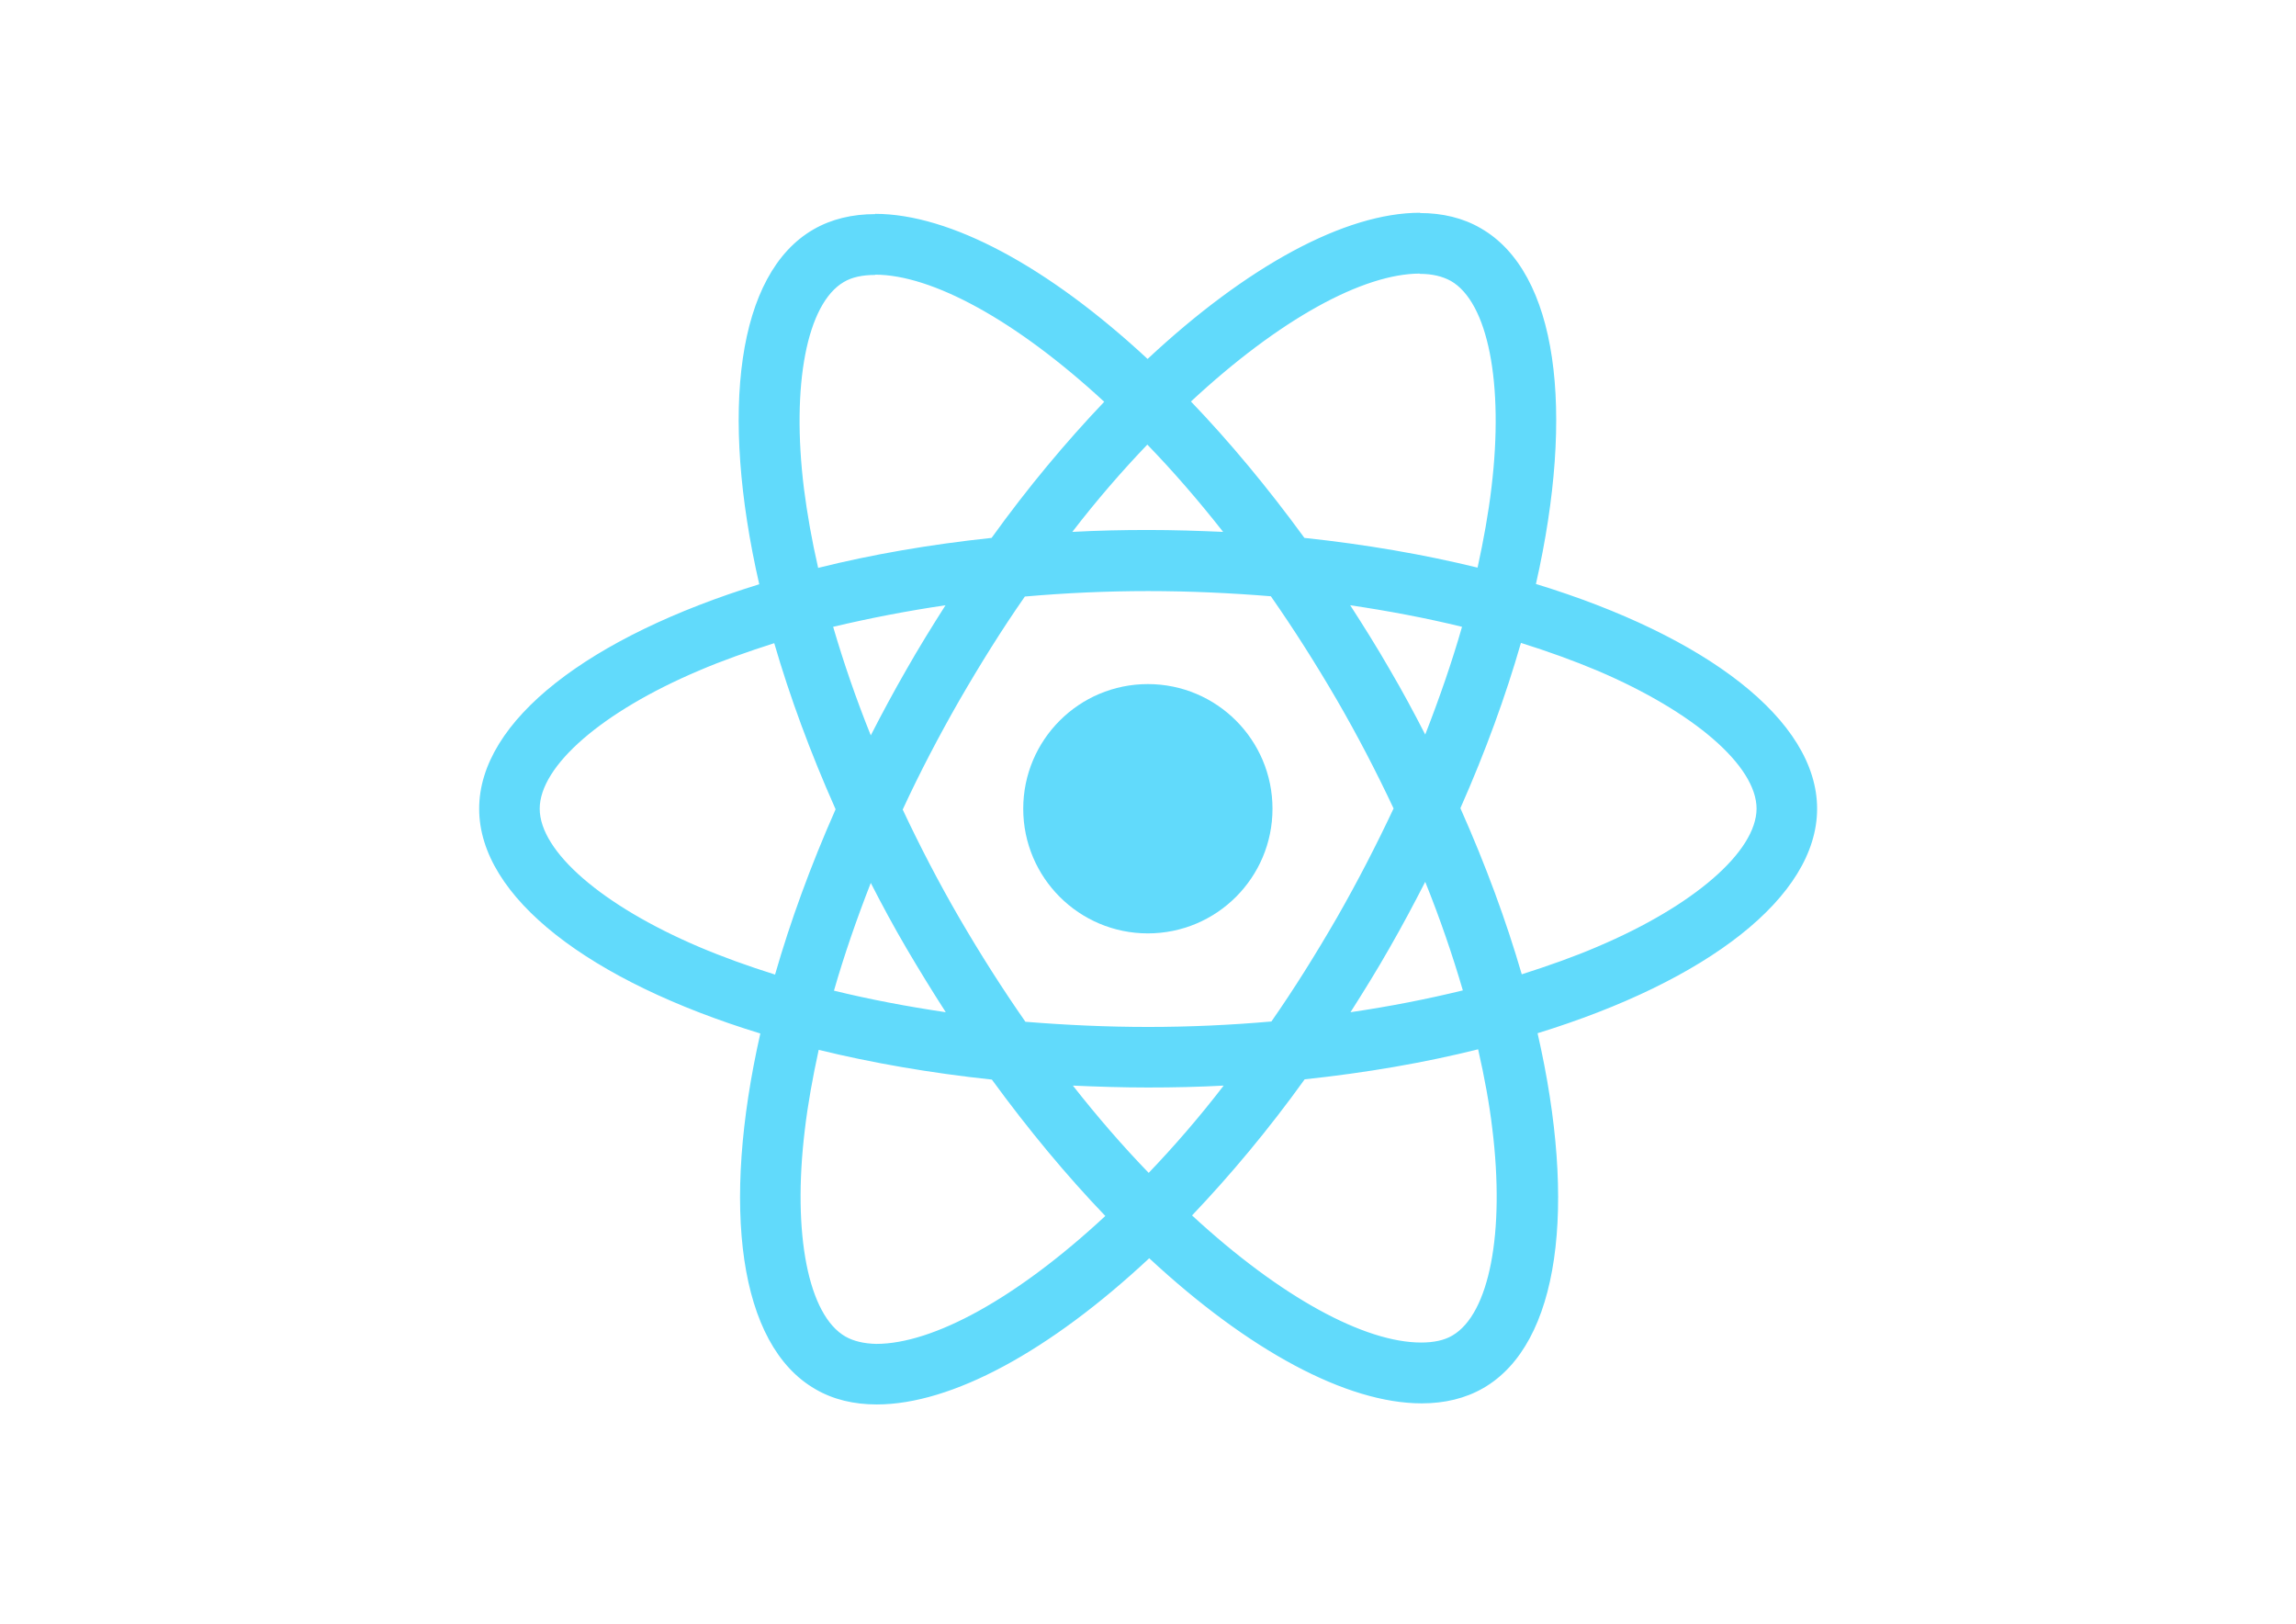
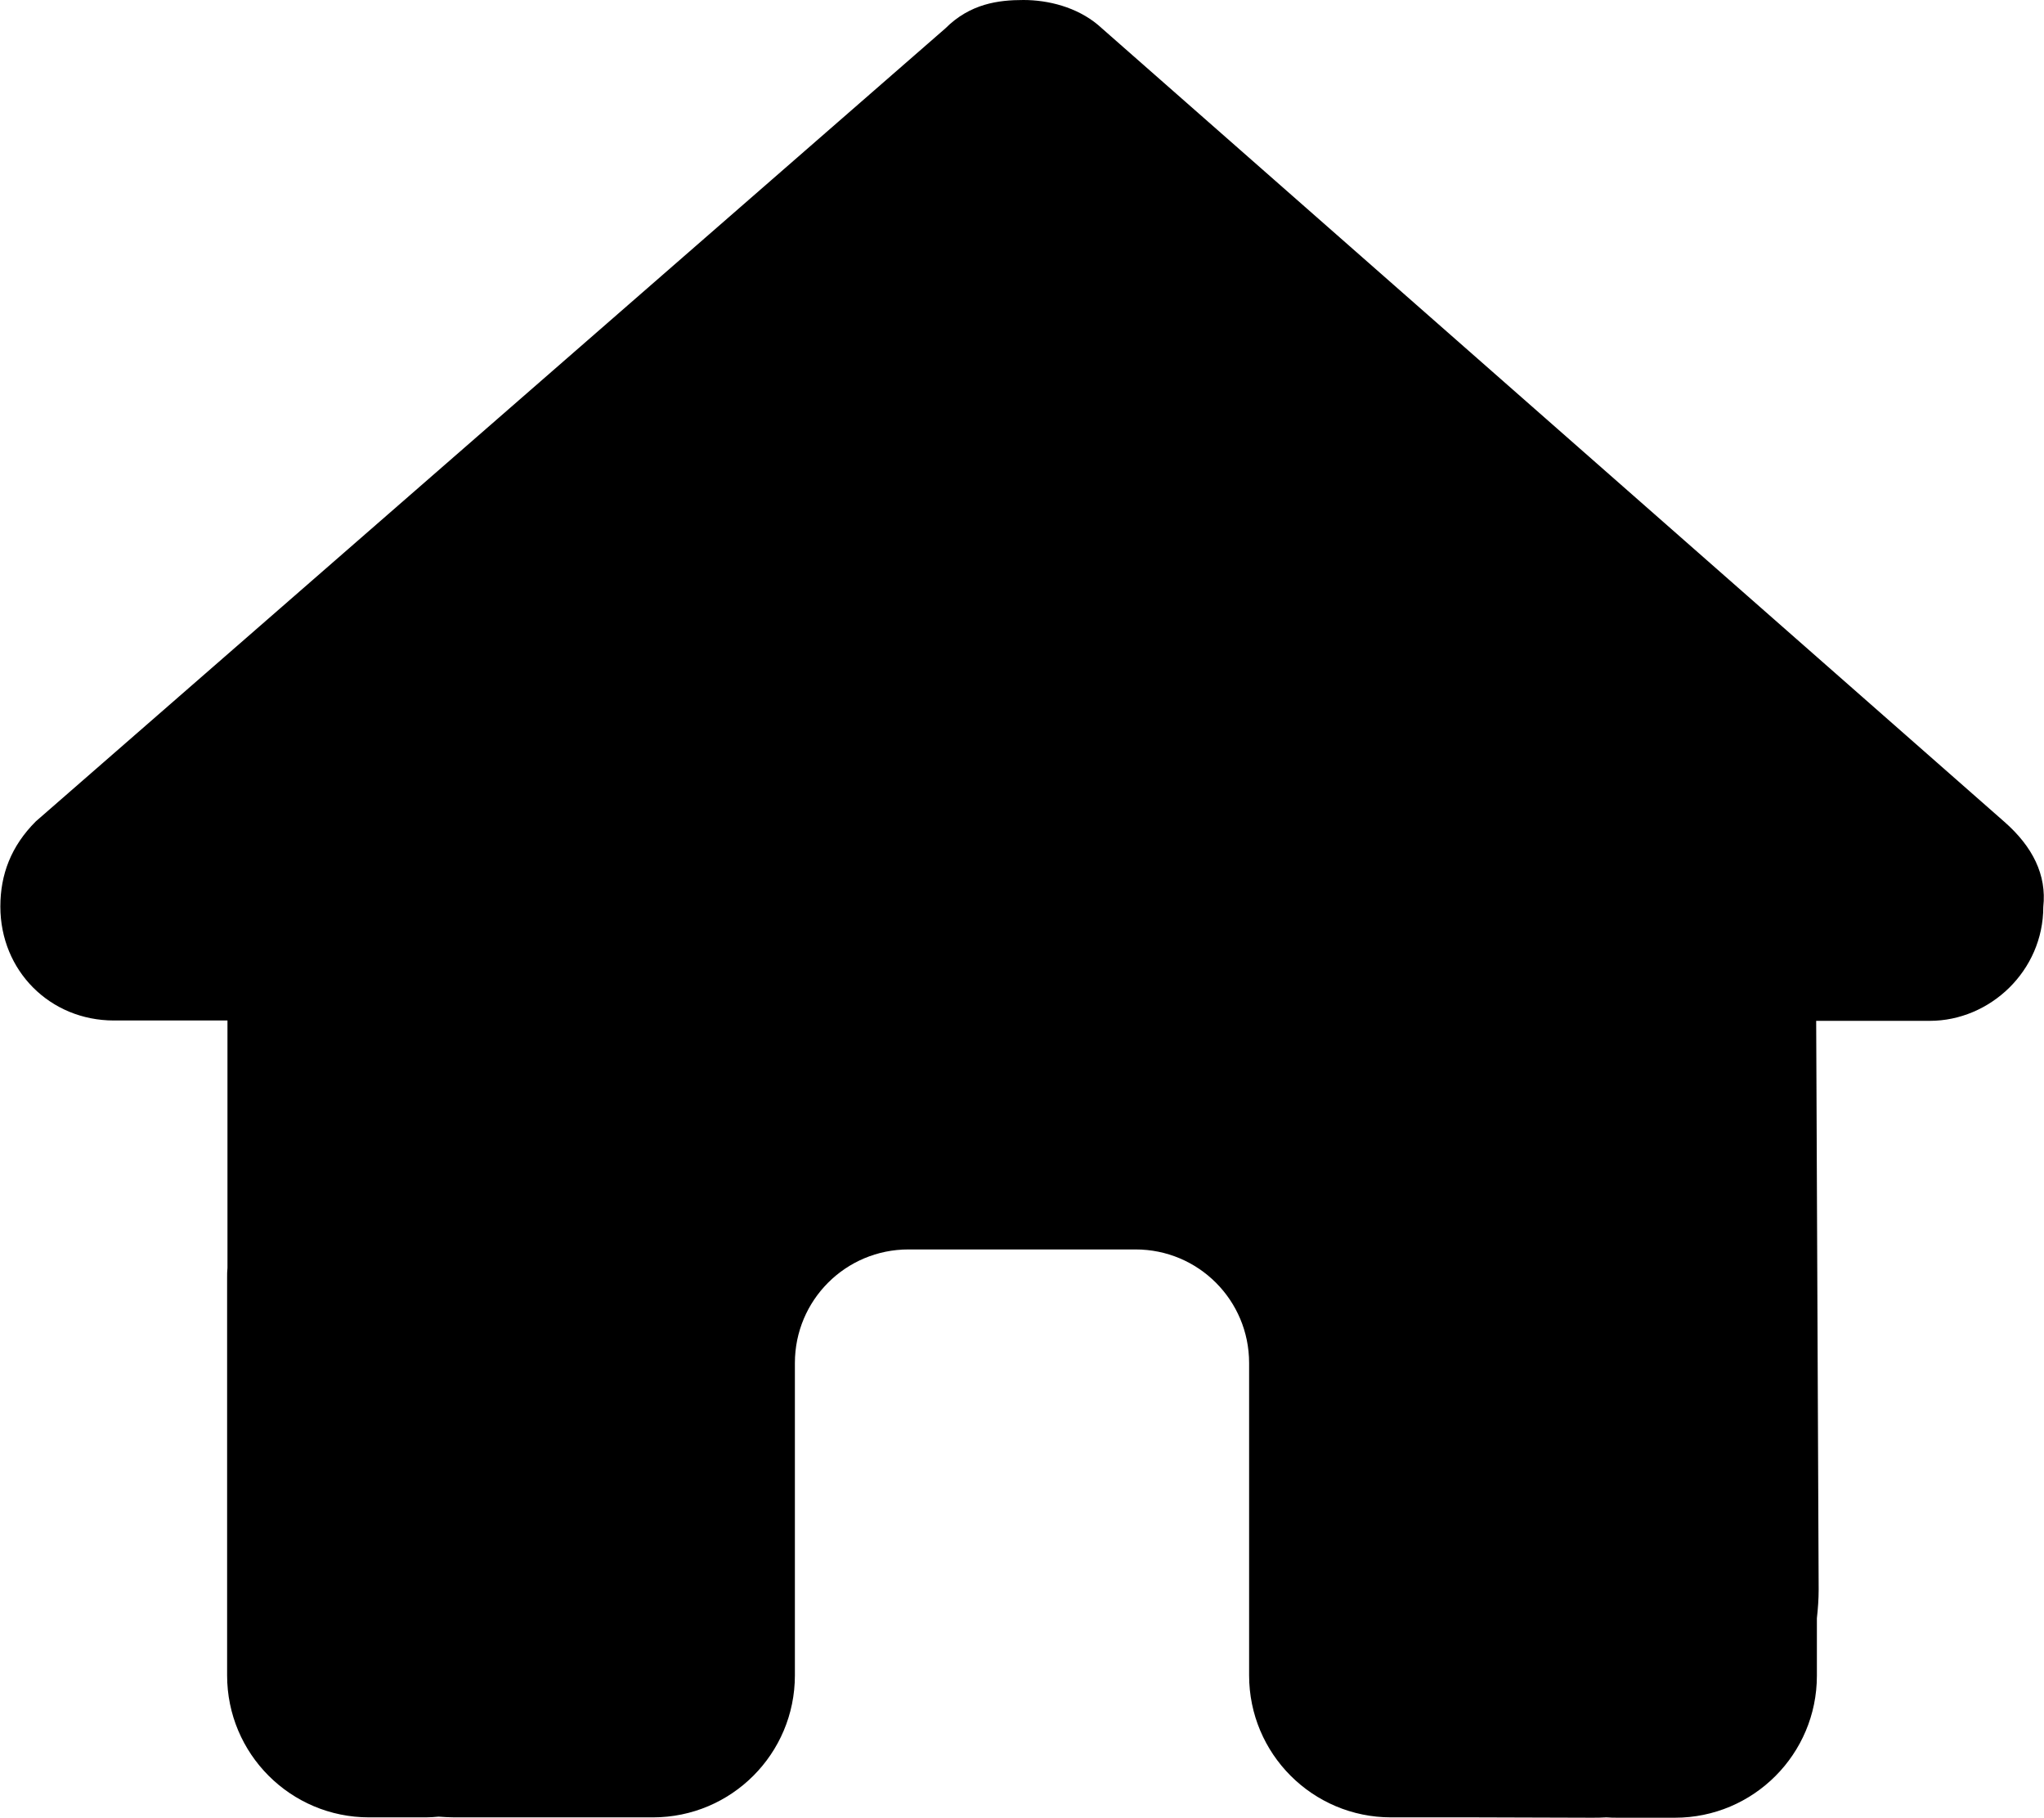
- <svg xmlns="http://www.w3.org/2000/svg" viewBox="0 0 841.9 595.3">
-   <g fill="#61DAFB">
-     <path d="M666.3 296.5c0-32.5-40.7-63.3-103.1-82.4 14.4-63.6 8-114.2-20.2-130.4-6.5-3.8-14.1-5.6-22.4-5.6v22.3c4.6 0 8.3.9 11.4 2.6 13.6 7.8 19.5 37.5 14.9 75.7-1.1 9.4-2.9 19.3-5.1 29.4-19.6-4.8-41-8.5-63.5-10.9-13.5-18.5-27.5-35.3-41.6-50 32.6-30.3 63.2-46.9 84-46.9V78c-27.5 0-63.5 19.6-99.9 53.6-36.4-33.8-72.4-53.2-99.9-53.2v22.3c20.7 0 51.4 16.5 84 46.6-14 14.7-28 31.4-41.3 49.9-22.6 2.4-44 6.1-63.6 11-2.3-10-4-19.7-5.2-29-4.7-38.2 1.1-67.9 14.6-75.8 3-1.8 6.9-2.6 11.5-2.6V78.5c-8.4 0-16 1.8-22.6 5.6-28.1 16.2-34.4 66.7-19.9 130.1-62.2 19.2-102.7 49.9-102.7 82.3 0 32.5 40.7 63.3 103.1 82.4-14.4 63.6-8 114.2 20.2 130.4 6.5 3.8 14.1 5.6 22.5 5.6 27.5 0 63.5-19.6 99.9-53.6 36.4 33.8 72.4 53.2 99.9 53.2 8.4 0 16-1.8 22.6-5.6 28.1-16.2 34.4-66.7 19.9-130.1 62-19.1 102.5-49.9 102.5-82.3zm-130.2-66.7c-3.7 12.9-8.3 26.2-13.5 39.5-4.1-8-8.4-16-13.1-24-4.6-8-9.5-15.8-14.4-23.4 14.2 2.1 27.9 4.7 41 7.9zm-45.8 106.5c-7.8 13.5-15.8 26.3-24.1 38.2-14.9 1.3-30 2-45.2 2-15.1 0-30.2-.7-45-1.9-8.3-11.9-16.4-24.6-24.2-38-7.6-13.1-14.5-26.4-20.8-39.8 6.2-13.4 13.2-26.8 20.7-39.9 7.8-13.5 15.8-26.3 24.1-38.2 14.9-1.3 30-2 45.2-2 15.1 0 30.2.7 45 1.9 8.3 11.9 16.4 24.6 24.2 38 7.6 13.1 14.5 26.4 20.8 39.8-6.3 13.4-13.2 26.8-20.7 39.9zm32.3-13c5.4 13.4 10 26.8 13.8 39.8-13.1 3.2-26.9 5.9-41.2 8 4.9-7.7 9.8-15.6 14.4-23.7 4.6-8 8.9-16.1 13-24.1zM421.2 430c-9.3-9.6-18.6-20.3-27.8-32 9 .4 18.2.7 27.5.7 9.4 0 18.7-.2 27.8-.7-9 11.7-18.3 22.4-27.5 32zm-74.4-58.9c-14.2-2.1-27.9-4.7-41-7.9 3.7-12.9 8.3-26.2 13.5-39.5 4.1 8 8.4 16 13.1 24 4.7 8 9.5 15.8 14.4 23.4zM420.7 163c9.3 9.6 18.6 20.3 27.8 32-9-.4-18.2-.7-27.5-.7-9.4 0-18.7.2-27.8.7 9-11.7 18.3-22.4 27.5-32zm-74 58.9c-4.9 7.7-9.8 15.6-14.4 23.7-4.6 8-8.9 16-13 24-5.4-13.4-10-26.8-13.8-39.8 13.1-3.1 26.9-5.8 41.2-7.9zm-90.5 125.2c-35.4-15.1-58.3-34.9-58.3-50.6 0-15.7 22.9-35.6 58.3-50.6 8.6-3.7 18-7 27.7-10.1 5.7 19.6 13.2 40 22.5 60.9-9.2 20.8-16.6 41.1-22.2 60.6-9.9-3.1-19.3-6.5-28-10.2zM310 490c-13.6-7.8-19.5-37.5-14.9-75.7 1.1-9.4 2.9-19.3 5.1-29.4 19.6 4.8 41 8.5 63.5 10.9 13.5 18.5 27.5 35.3 41.6 50-32.6 30.3-63.2 46.9-84 46.9-4.5-.1-8.3-1-11.3-2.7zm237.2-76.2c4.7 38.2-1.1 67.9-14.6 75.8-3 1.8-6.9 2.6-11.5 2.6-20.7 0-51.4-16.5-84-46.6 14-14.7 28-31.4 41.3-49.9 22.6-2.4 44-6.1 63.6-11 2.3 10.1 4.1 19.8 5.2 29.1zm38.5-66.7c-8.6 3.7-18 7-27.7 10.1-5.7-19.6-13.2-40-22.5-60.9 9.2-20.8 16.6-41.1 22.2-60.6 9.9 3.1 19.3 6.5 28.1 10.2 35.4 15.1 58.3 34.9 58.3 50.6-.1 15.7-23 35.6-58.4 50.6zM320.8 78.4z" />
-     <circle cx="420.9" cy="296.5" r="45.7" />
-     <path d="M520.5 78.1z" />
-   </g>
+ <svg xmlns="http://www.w3.org/2000/svg" viewBox="0 0 576 512">
+   <path d="M575.8 255.5c0 18-15 32.1-32 32.1l-32 0 .7 160.2c0 2.7-.2 5.4-.5 8.1l0 16.2c0 22.1-17.9 40-40 40l-16 0c-1.1 0-2.2 0-3.3-.1c-1.4 .1-2.8 .1-4.2 .1L416 512l-24 0c-22.1 0-40-17.9-40-40l0-24 0-64c0-17.7-14.3-32-32-32l-64 0c-17.7 0-32 14.3-32 32l0 64 0 24c0 22.1-17.9 40-40 40l-24 0-31.9 0c-1.5 0-3-.1-4.5-.2c-1.2 .1-2.4 .2-3.6 .2l-16 0c-22.1 0-40-17.9-40-40l0-112c0-.9 0-1.9 .1-2.8l0-69.7-32 0c-18 0-32-14-32-32.1c0-9 3-17 10-24L266.4 8c7-7 15-8 22-8s15 2 21 7L564.8 231.5c8 7 12 15 11 24z" />
</svg>
